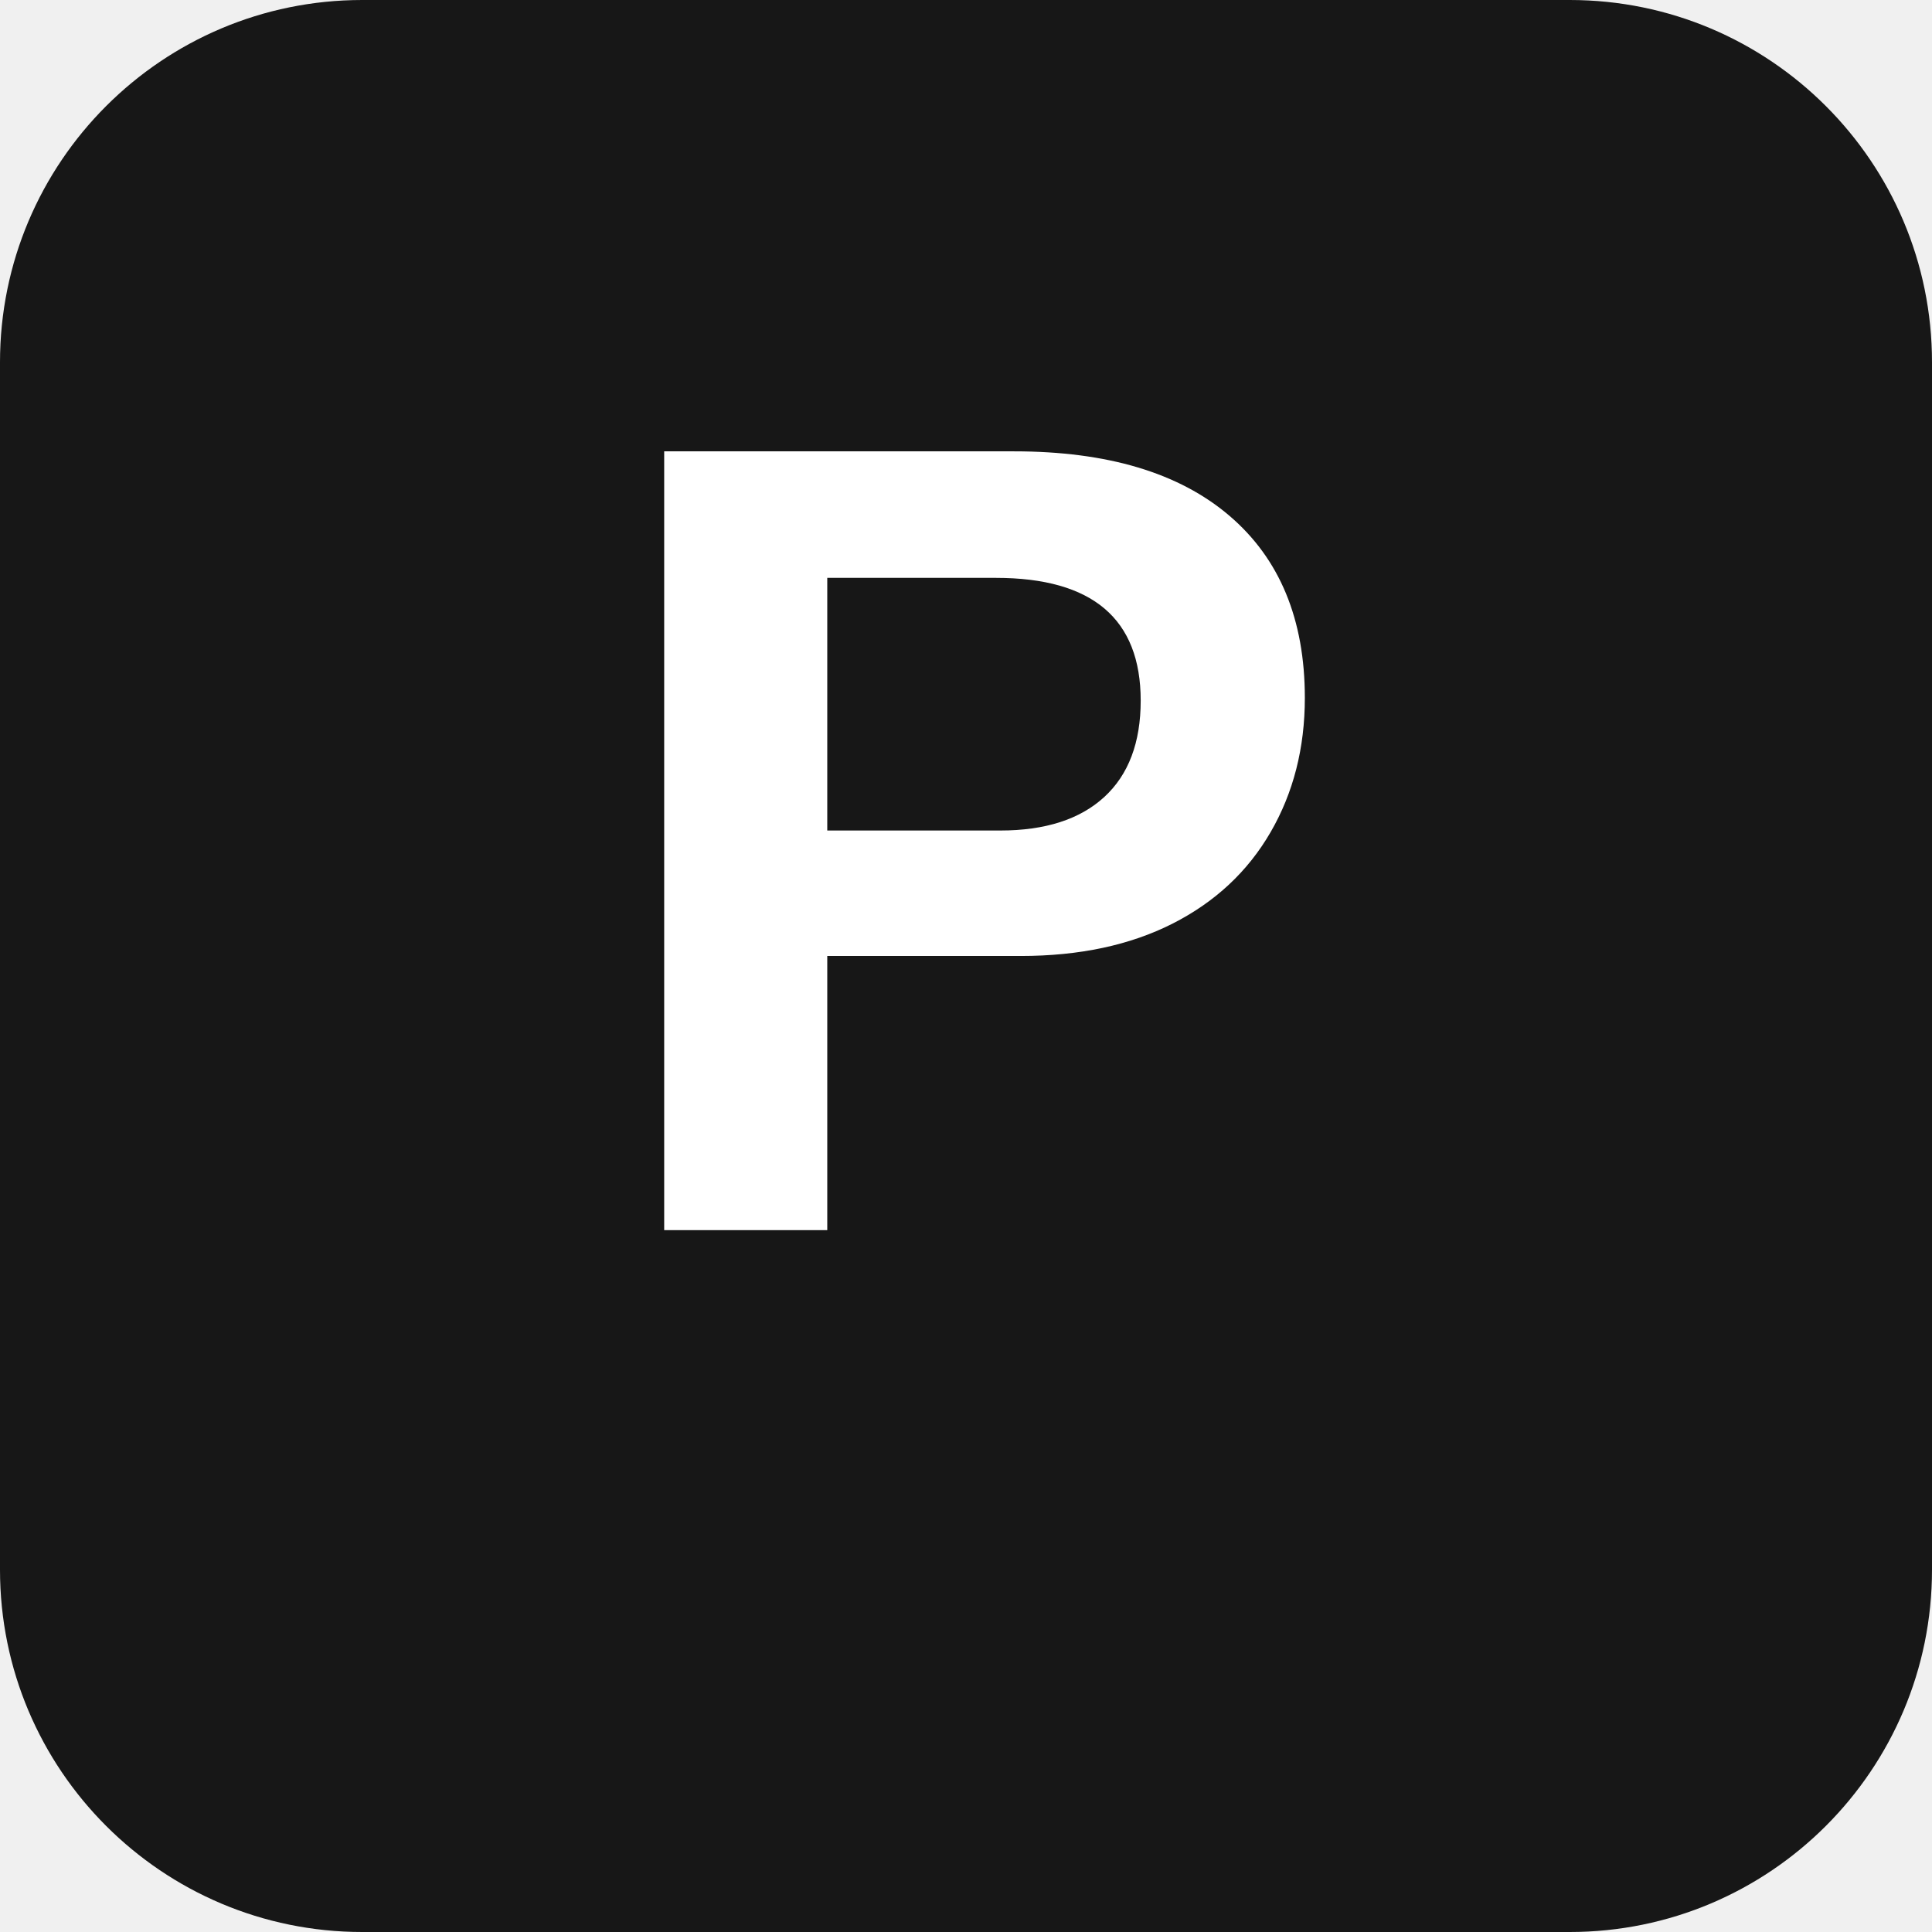
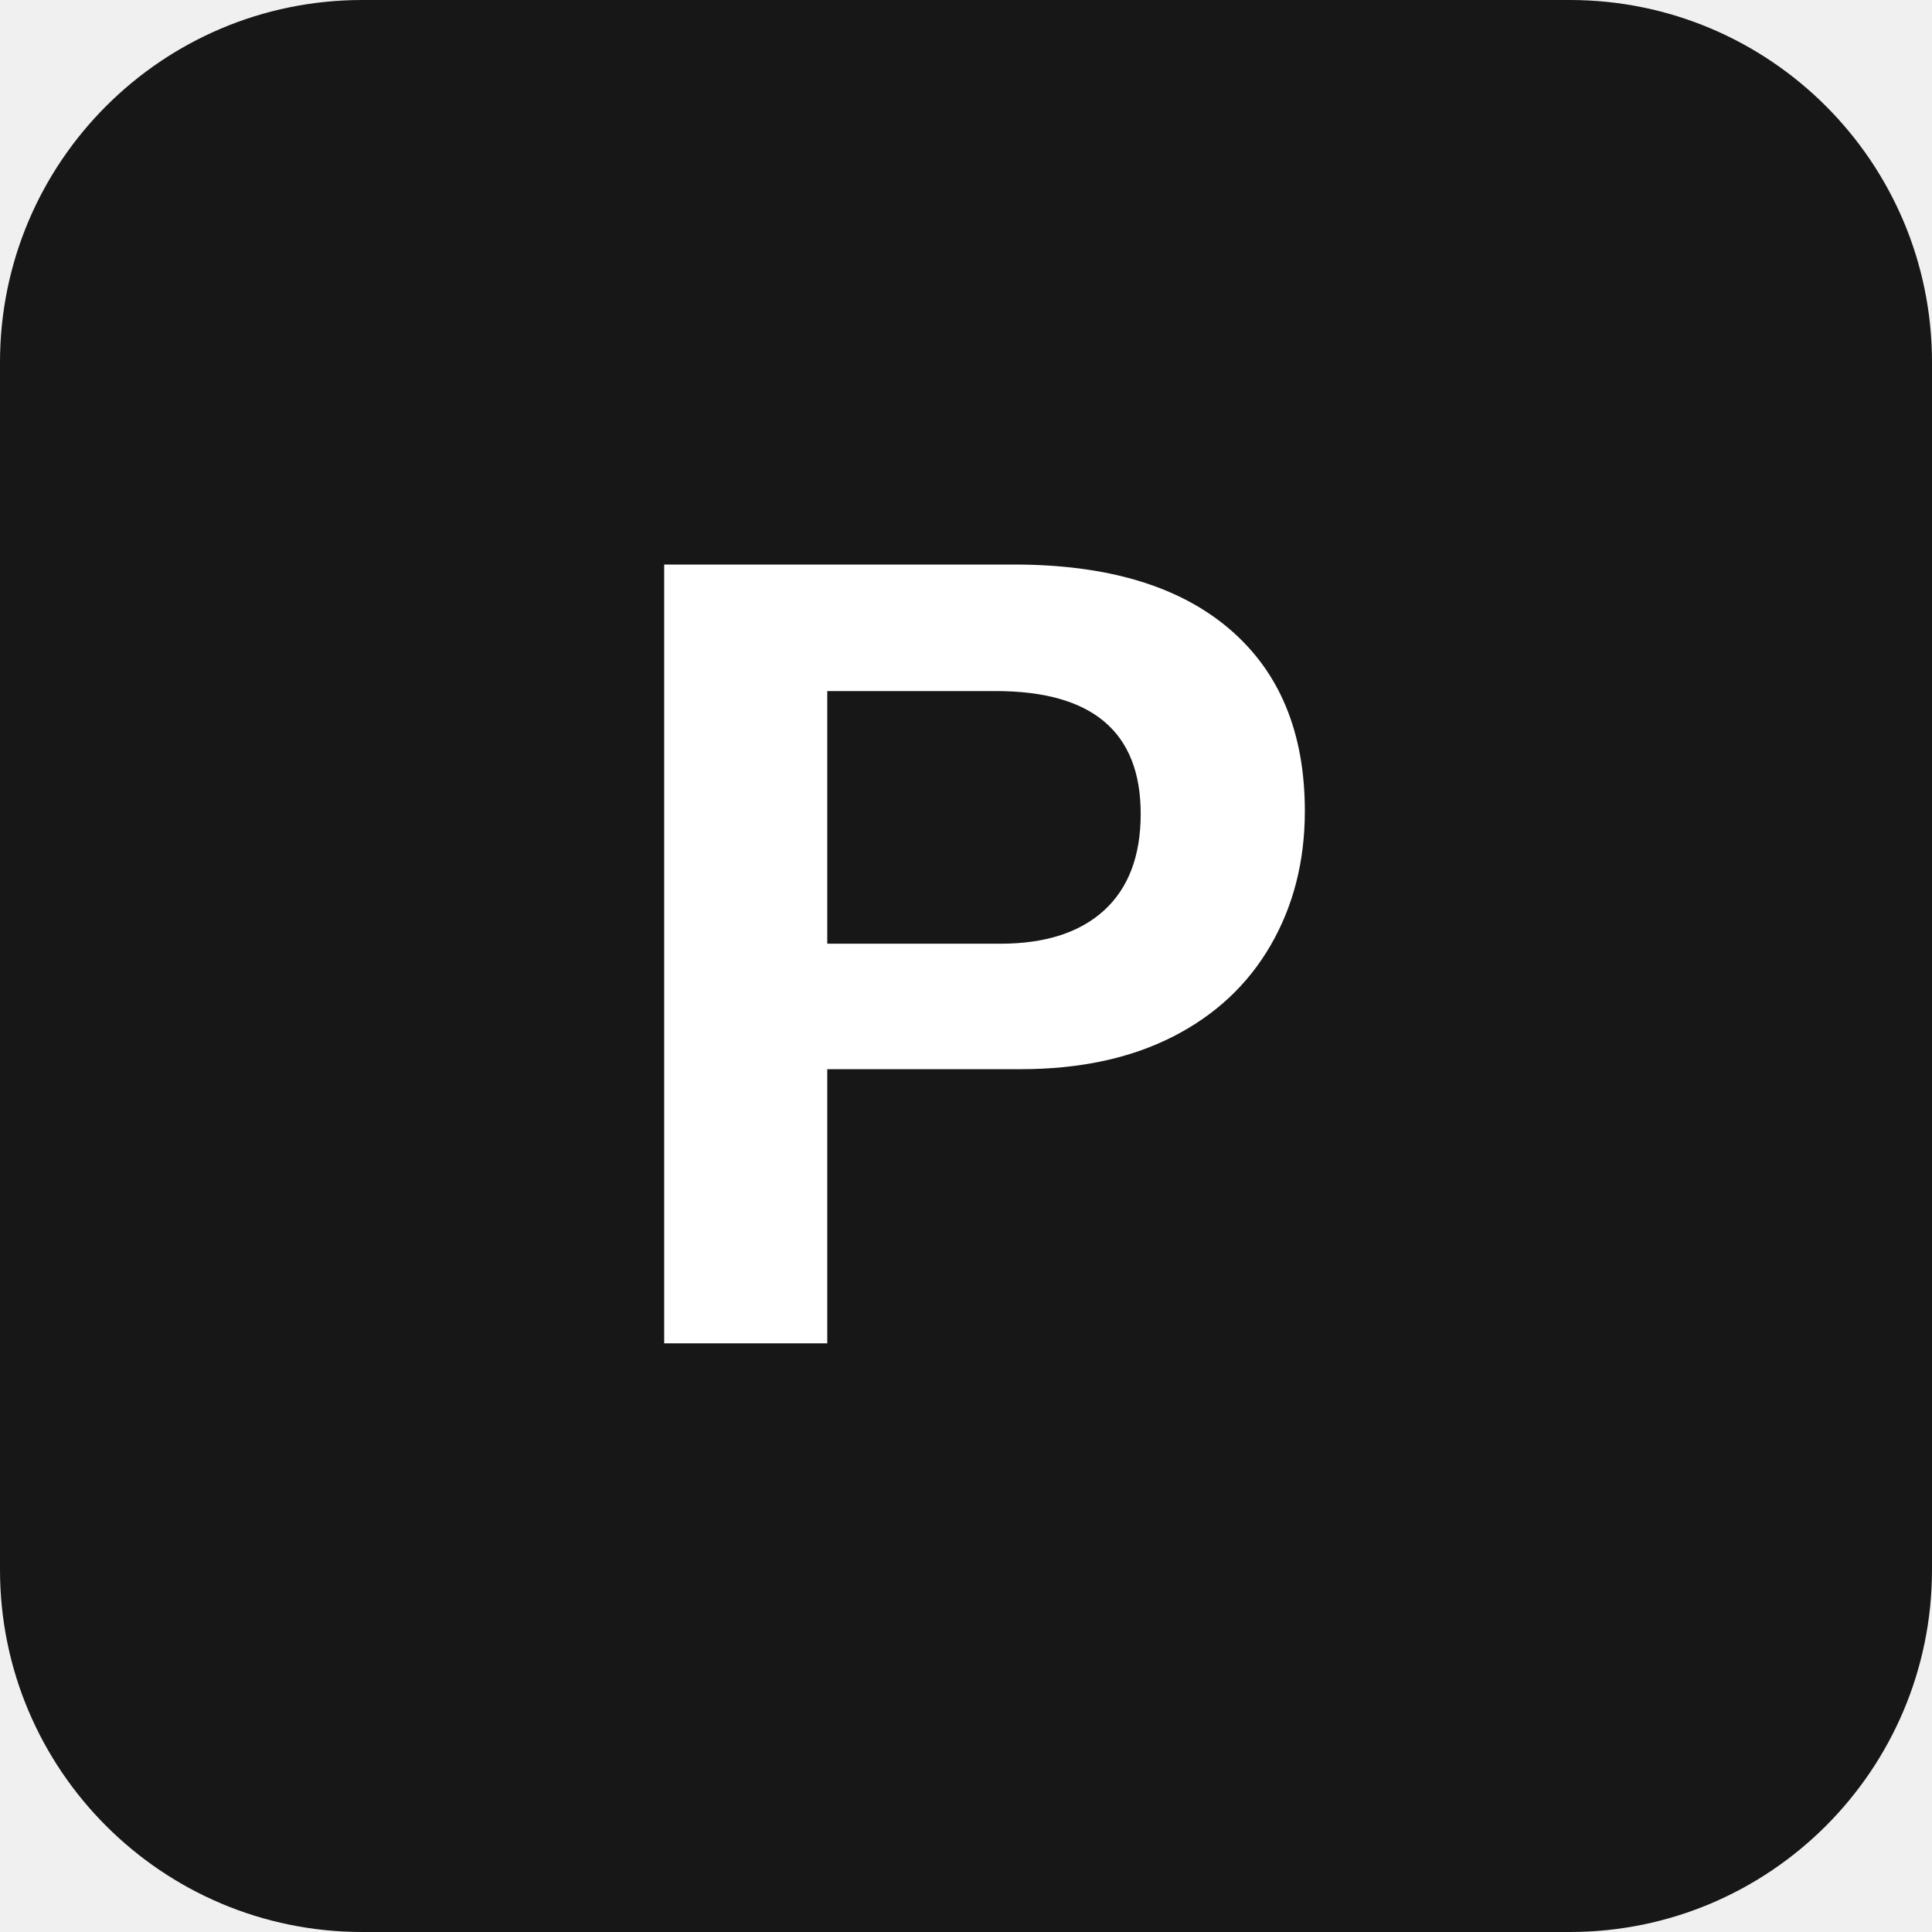
<svg xmlns="http://www.w3.org/2000/svg" viewBox="0 0 512 512">
  <rect width="512" height="512" rx="96" fill="#171717" />
-   <text x="256" y="326" font-family="Arial, Helvetica, sans-serif" font-size="300" font-weight="700" fill="#ffffff" text-anchor="middle">P</text>
+   <text x="256" y="356" font-family="Arial, Helvetica, sans-serif" font-size="300" font-weight="700" fill="#ffffff" text-anchor="middle">P</text>
</svg>
